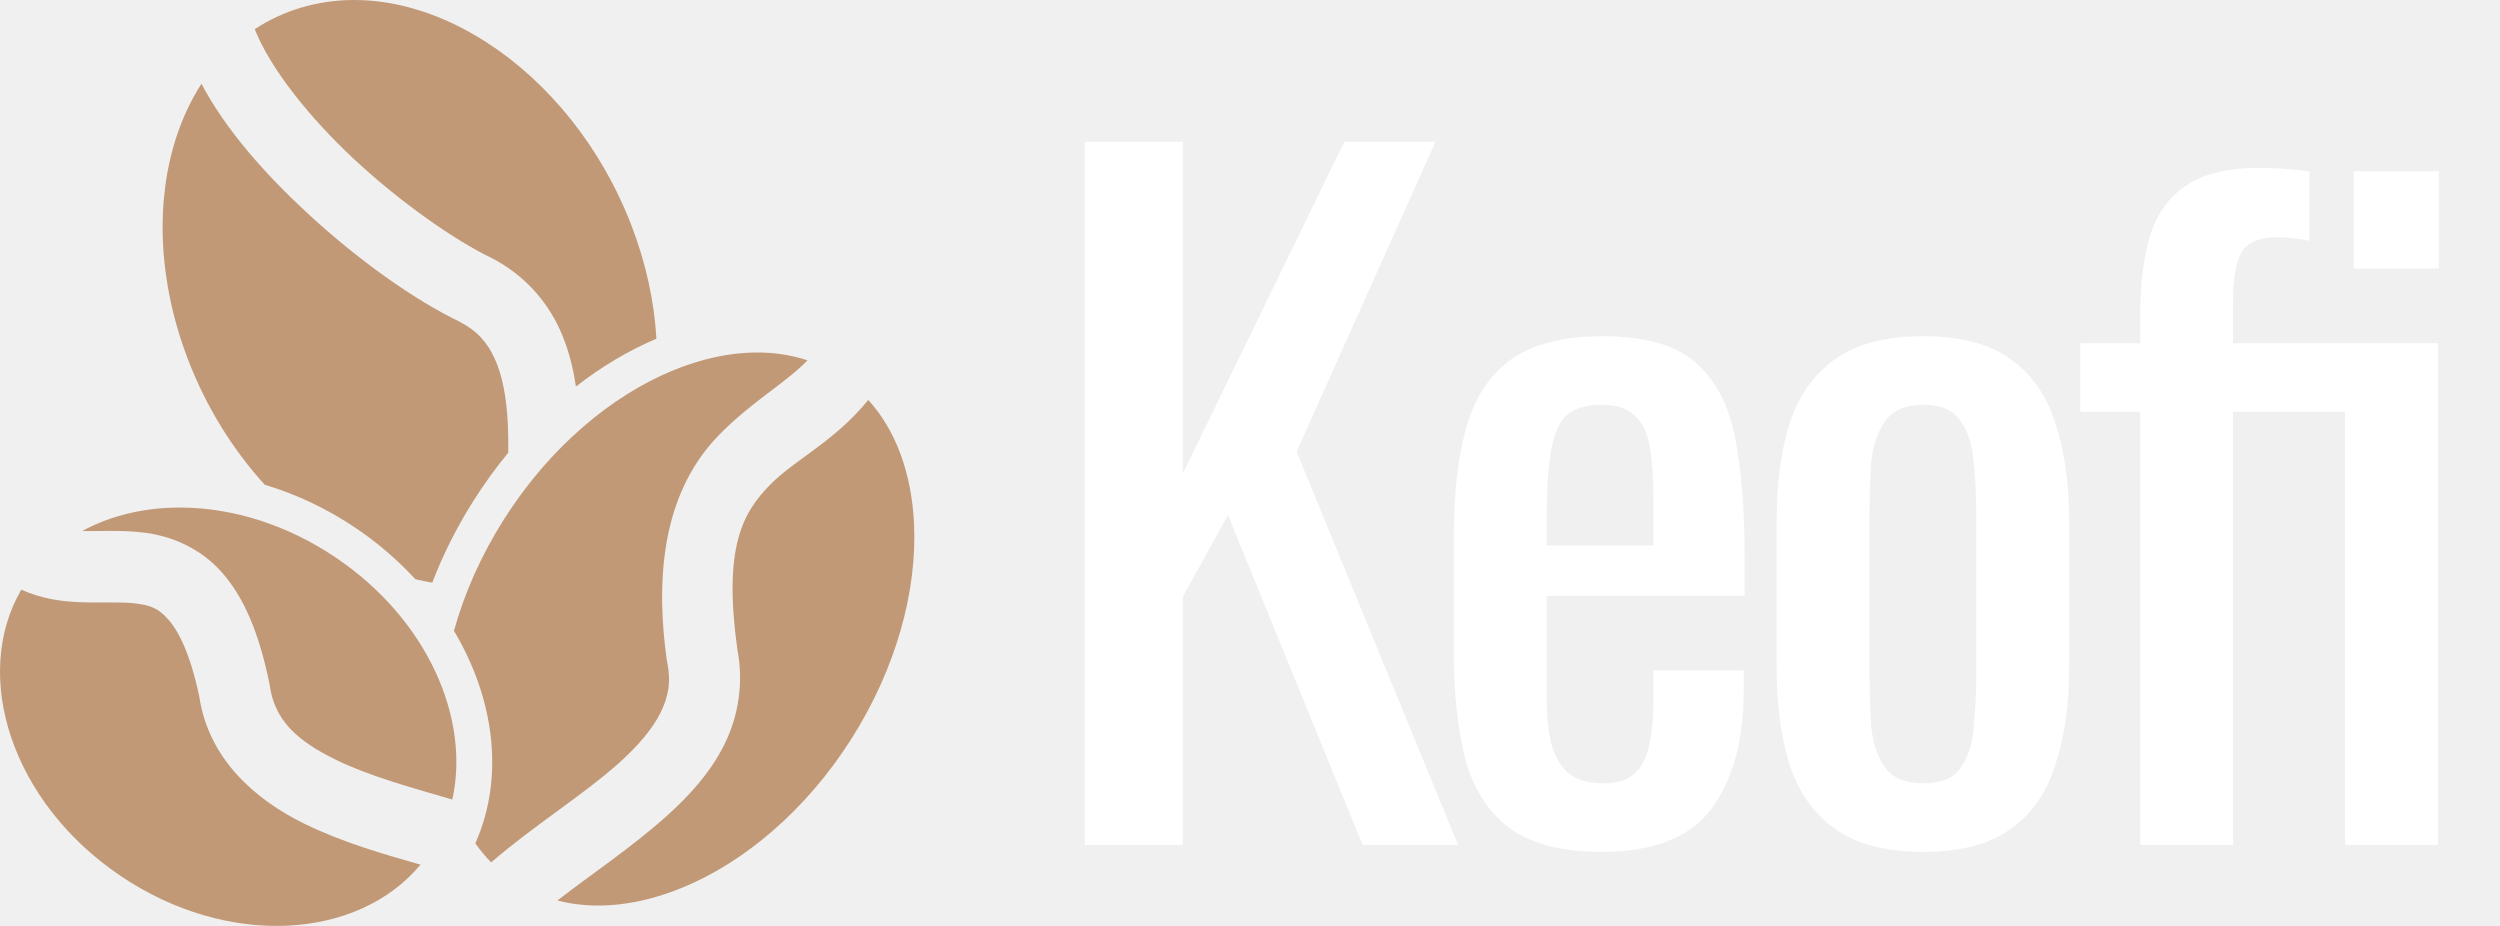
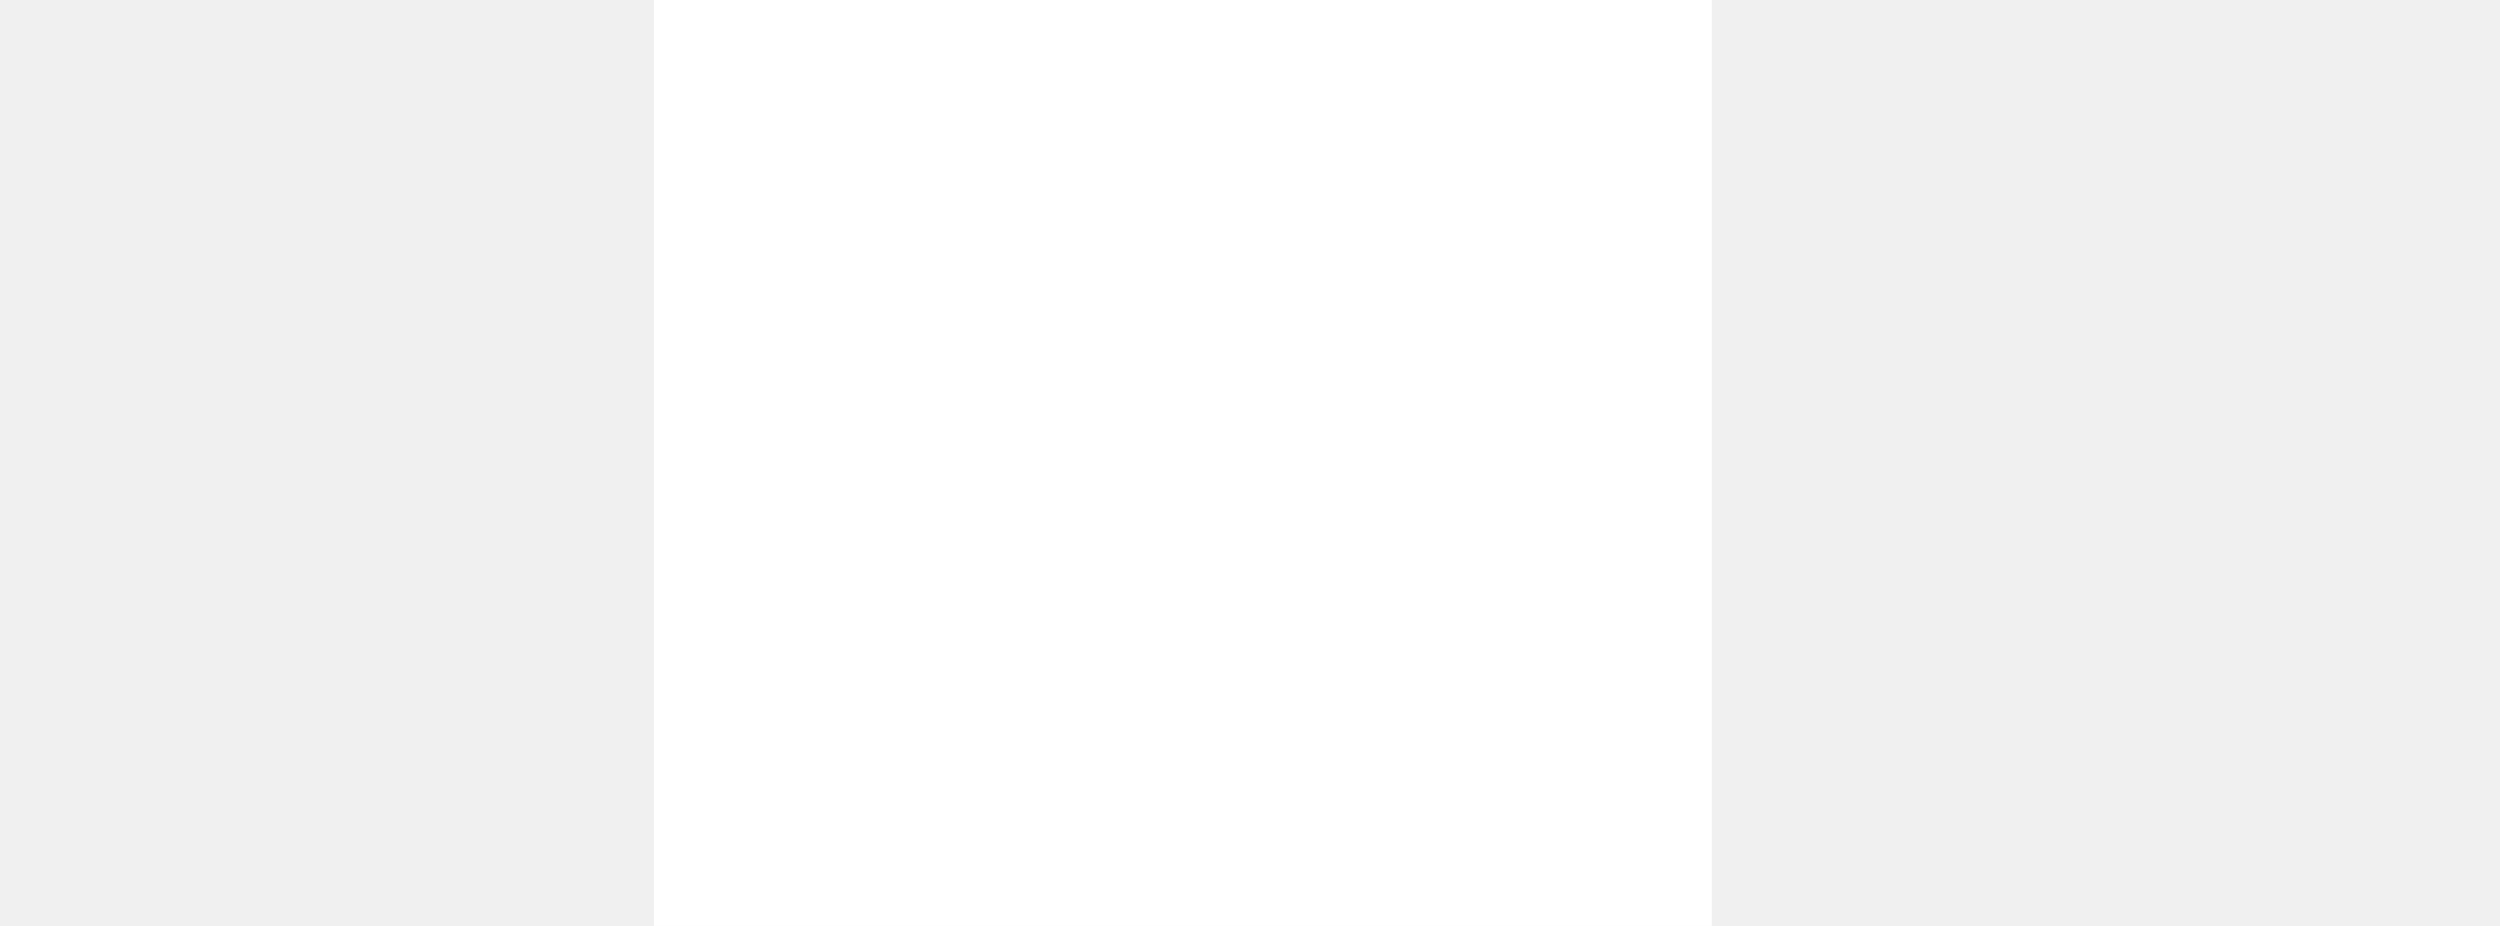
- <svg xmlns="http://www.w3.org/2000/svg" width="216" height="80" viewBox="0 0 216 80" fill="none">
-   <g clip-path="url(#clip0_5_2)">
-     <path d="M30.487 0C28.965 0.011 27.462 0.227 26.003 0.663C24.555 1.096 23.222 1.723 22.012 2.522C23.334 5.879 26.709 10.139 30.618 13.777C34.7 17.575 39.381 20.802 42.404 22.257L42.439 22.274L42.474 22.292C45.252 23.718 47.218 25.962 48.353 28.437C49.084 30.031 49.51 31.701 49.758 33.398C51.984 31.663 54.331 30.274 56.716 29.266C56.534 26.134 55.845 22.849 54.589 19.561C51.955 12.663 47.353 7.111 42.142 3.724C38.397 1.29 34.378 -0.027 30.487 0H30.487ZM17.405 7.237C16.53 8.595 15.812 10.108 15.266 11.751C13.445 17.238 13.592 24.121 16.227 31.018C17.821 35.193 20.137 38.874 22.872 41.881C25.566 42.686 28.231 43.931 30.734 45.619C32.668 46.924 34.391 48.417 35.885 50.042C36.372 50.16 36.86 50.261 37.347 50.34C38.275 47.922 39.479 45.516 40.963 43.181C41.861 41.768 42.846 40.41 43.91 39.117C43.922 38.229 43.915 37.368 43.873 36.547C43.758 34.325 43.402 32.424 42.75 31.002C42.098 29.58 41.248 28.586 39.658 27.77L39.728 27.804C35.811 25.918 30.919 22.472 26.418 18.284C22.839 14.955 19.52 11.226 17.405 7.237V7.237ZM65.302 30.455C62.989 30.474 60.543 31.011 58.068 32.037C52.788 34.227 47.486 38.666 43.565 44.833C41.559 47.987 40.117 51.276 39.221 54.502C42.739 60.4 43.603 67.174 41.069 72.864C41.478 73.449 41.935 73.999 42.436 74.509C46.142 71.314 50.412 68.668 53.447 65.951C55.106 64.466 56.363 62.995 57.061 61.595C57.759 60.195 57.999 58.91 57.636 57.161L57.615 57.059L57.601 56.956C56.222 46.984 58.641 41.124 62.166 37.539C65.001 34.656 67.822 33.138 69.769 31.134C68.362 30.666 66.863 30.442 65.302 30.455V30.455ZM75.017 34.553C72.17 38.089 68.66 39.722 66.563 41.855C64.153 44.306 62.489 47.256 63.701 56.071C64.284 59.068 63.772 61.947 62.578 64.341C61.363 66.778 59.546 68.76 57.561 70.537C54.545 73.237 51.067 75.549 48.157 77.804C51.457 78.66 55.214 78.246 59.04 76.659C64.32 74.469 69.622 70.03 73.543 63.864C77.465 57.697 79.234 51.016 78.975 45.31C78.777 40.946 77.428 37.206 75.018 34.553L75.017 34.553ZM63.701 56.071C63.691 56.017 63.682 55.964 63.671 55.91L63.707 56.114C63.705 56.1 63.703 56.085 63.701 56.071H63.701ZM15.723 43.853C12.576 43.825 9.611 44.514 7.116 45.873C7.133 45.873 7.148 45.874 7.165 45.875C8.642 45.927 10.497 45.753 12.633 46.044C14.768 46.336 17.27 47.305 19.165 49.447C21.061 51.59 22.36 54.627 23.265 58.989L23.287 59.091L23.301 59.194C23.721 62.238 25.661 63.998 29.025 65.647C31.895 67.054 35.58 68.058 39.078 69.081C40.645 62.067 36.928 53.513 29.009 48.171C24.739 45.291 20.059 43.892 15.724 43.853H15.723ZM1.842 50.943C-2.485 58.39 0.985 69.316 10.421 75.681C19.705 81.944 30.929 81.203 36.332 74.706C33.175 73.807 29.597 72.787 26.311 71.176C22.073 69.1 18.034 65.61 17.219 60.19C16.443 56.478 15.406 54.497 14.547 53.526C13.684 52.549 13.011 52.312 11.799 52.147C10.587 51.981 8.921 52.099 6.948 52.03C5.41 51.976 3.607 51.755 1.842 50.943V50.943ZM17.22 60.19C17.223 60.207 17.227 60.223 17.231 60.24L17.195 60.036C17.203 60.088 17.212 60.138 17.22 60.19L17.22 60.19Z" fill="#C19977" />
-     <path d="M93.725 73V12.25H102.2V40.9L116.15 12.25H124.025L112.025 39.025L125.975 73H117.725L106.1 44.5L102.2 51.55V73H93.725ZM138.434 73.6C135.034 73.6 132.409 72.95 130.559 71.65C128.709 70.3 127.409 68.35 126.659 65.8C125.959 63.2 125.609 60.025 125.609 56.275V46.375C125.609 42.525 125.984 39.325 126.734 36.775C127.484 34.225 128.784 32.3 130.634 31C132.534 29.7 135.134 29.05 138.434 29.05C142.084 29.05 144.759 29.8 146.459 31.3C148.209 32.8 149.359 34.975 149.909 37.825C150.459 40.625 150.734 44 150.734 47.95V51.475H133.634V60.175C133.634 61.925 133.784 63.35 134.084 64.45C134.434 65.55 134.959 66.375 135.659 66.925C136.409 67.425 137.359 67.675 138.509 67.675C139.709 67.675 140.609 67.4 141.209 66.85C141.859 66.25 142.284 65.425 142.484 64.375C142.734 63.275 142.859 62 142.859 60.55V57.925H150.659V59.575C150.659 63.925 149.734 67.35 147.884 69.85C146.034 72.35 142.884 73.6 138.434 73.6ZM133.634 47.125H142.859V43.225C142.859 41.425 142.759 39.925 142.559 38.725C142.359 37.475 141.934 36.55 141.284 35.95C140.684 35.3 139.709 34.975 138.359 34.975C137.059 34.975 136.059 35.275 135.359 35.875C134.709 36.475 134.259 37.5 134.009 38.95C133.759 40.35 133.634 42.3 133.634 44.8V47.125ZM166.176 73.6C162.976 73.6 160.451 72.95 158.601 71.65C156.751 70.35 155.426 68.5 154.626 66.1C153.876 63.7 153.501 60.875 153.501 57.625V45.025C153.501 41.775 153.876 38.95 154.626 36.55C155.426 34.15 156.751 32.3 158.601 31C160.451 29.7 162.976 29.05 166.176 29.05C169.376 29.05 171.876 29.7 173.676 31C175.526 32.3 176.826 34.15 177.576 36.55C178.376 38.95 178.776 41.775 178.776 45.025V57.625C178.776 60.875 178.376 63.7 177.576 66.1C176.826 68.5 175.526 70.35 173.676 71.65C171.876 72.95 169.376 73.6 166.176 73.6ZM166.176 67.675C167.726 67.675 168.801 67.225 169.401 66.325C170.051 65.425 170.426 64.25 170.526 62.8C170.676 61.3 170.751 59.75 170.751 58.15V44.575C170.751 42.925 170.676 41.375 170.526 39.925C170.426 38.475 170.051 37.3 169.401 36.4C168.801 35.45 167.726 34.975 166.176 34.975C164.626 34.975 163.526 35.45 162.876 36.4C162.226 37.3 161.826 38.475 161.676 39.925C161.576 41.375 161.526 42.925 161.526 44.575V58.15C161.526 59.75 161.576 61.3 161.676 62.8C161.826 64.25 162.226 65.425 162.876 66.325C163.526 67.225 164.626 67.675 166.176 67.675ZM184.912 73V35.575H179.737V29.65H184.912V27.4C184.912 24.5 185.212 22.1 185.812 20.2C186.462 18.3 187.537 16.875 189.037 15.925C190.537 14.975 192.587 14.5 195.187 14.5C195.837 14.5 196.512 14.525 197.212 14.575C197.962 14.625 198.737 14.7 199.537 14.8V20.8C199.037 20.7 198.537 20.625 198.037 20.575C197.587 20.525 197.162 20.5 196.762 20.5C195.212 20.5 194.187 20.925 193.687 21.775C193.187 22.625 192.937 24.05 192.937 26.05V29.65H210.637V73H202.612V35.575H192.937V73H184.912ZM203.362 23.2V14.8H210.712V23.2H203.362Z" fill="white" />
+ <svg xmlns="http://www.w3.org/2000/svg" version="1.1" id="Calque_1" x="0px" y="0px" viewBox="0 0 216 80" style="enable-background:new 0 0 216 80;" xml:space="preserve">
+   <style type="text/css">
+ 	.st0{fill:#FFFFFF;}
+ </style>
+   <g>
+     <path class="st0" d="M147.9,80c-30.5,0-60.9,0-91.4,0c0-26.7,0-53.3,0-80c30.5,0,60.9,0,91.4,0C147.9,26.7,147.9,53.3,147.9,80z" />
  </g>
-   <defs>
-     <clipPath id="clip0_5_2">
-       <rect width="216" height="80" fill="white" />
-     </clipPath>
-   </defs>
</svg>
